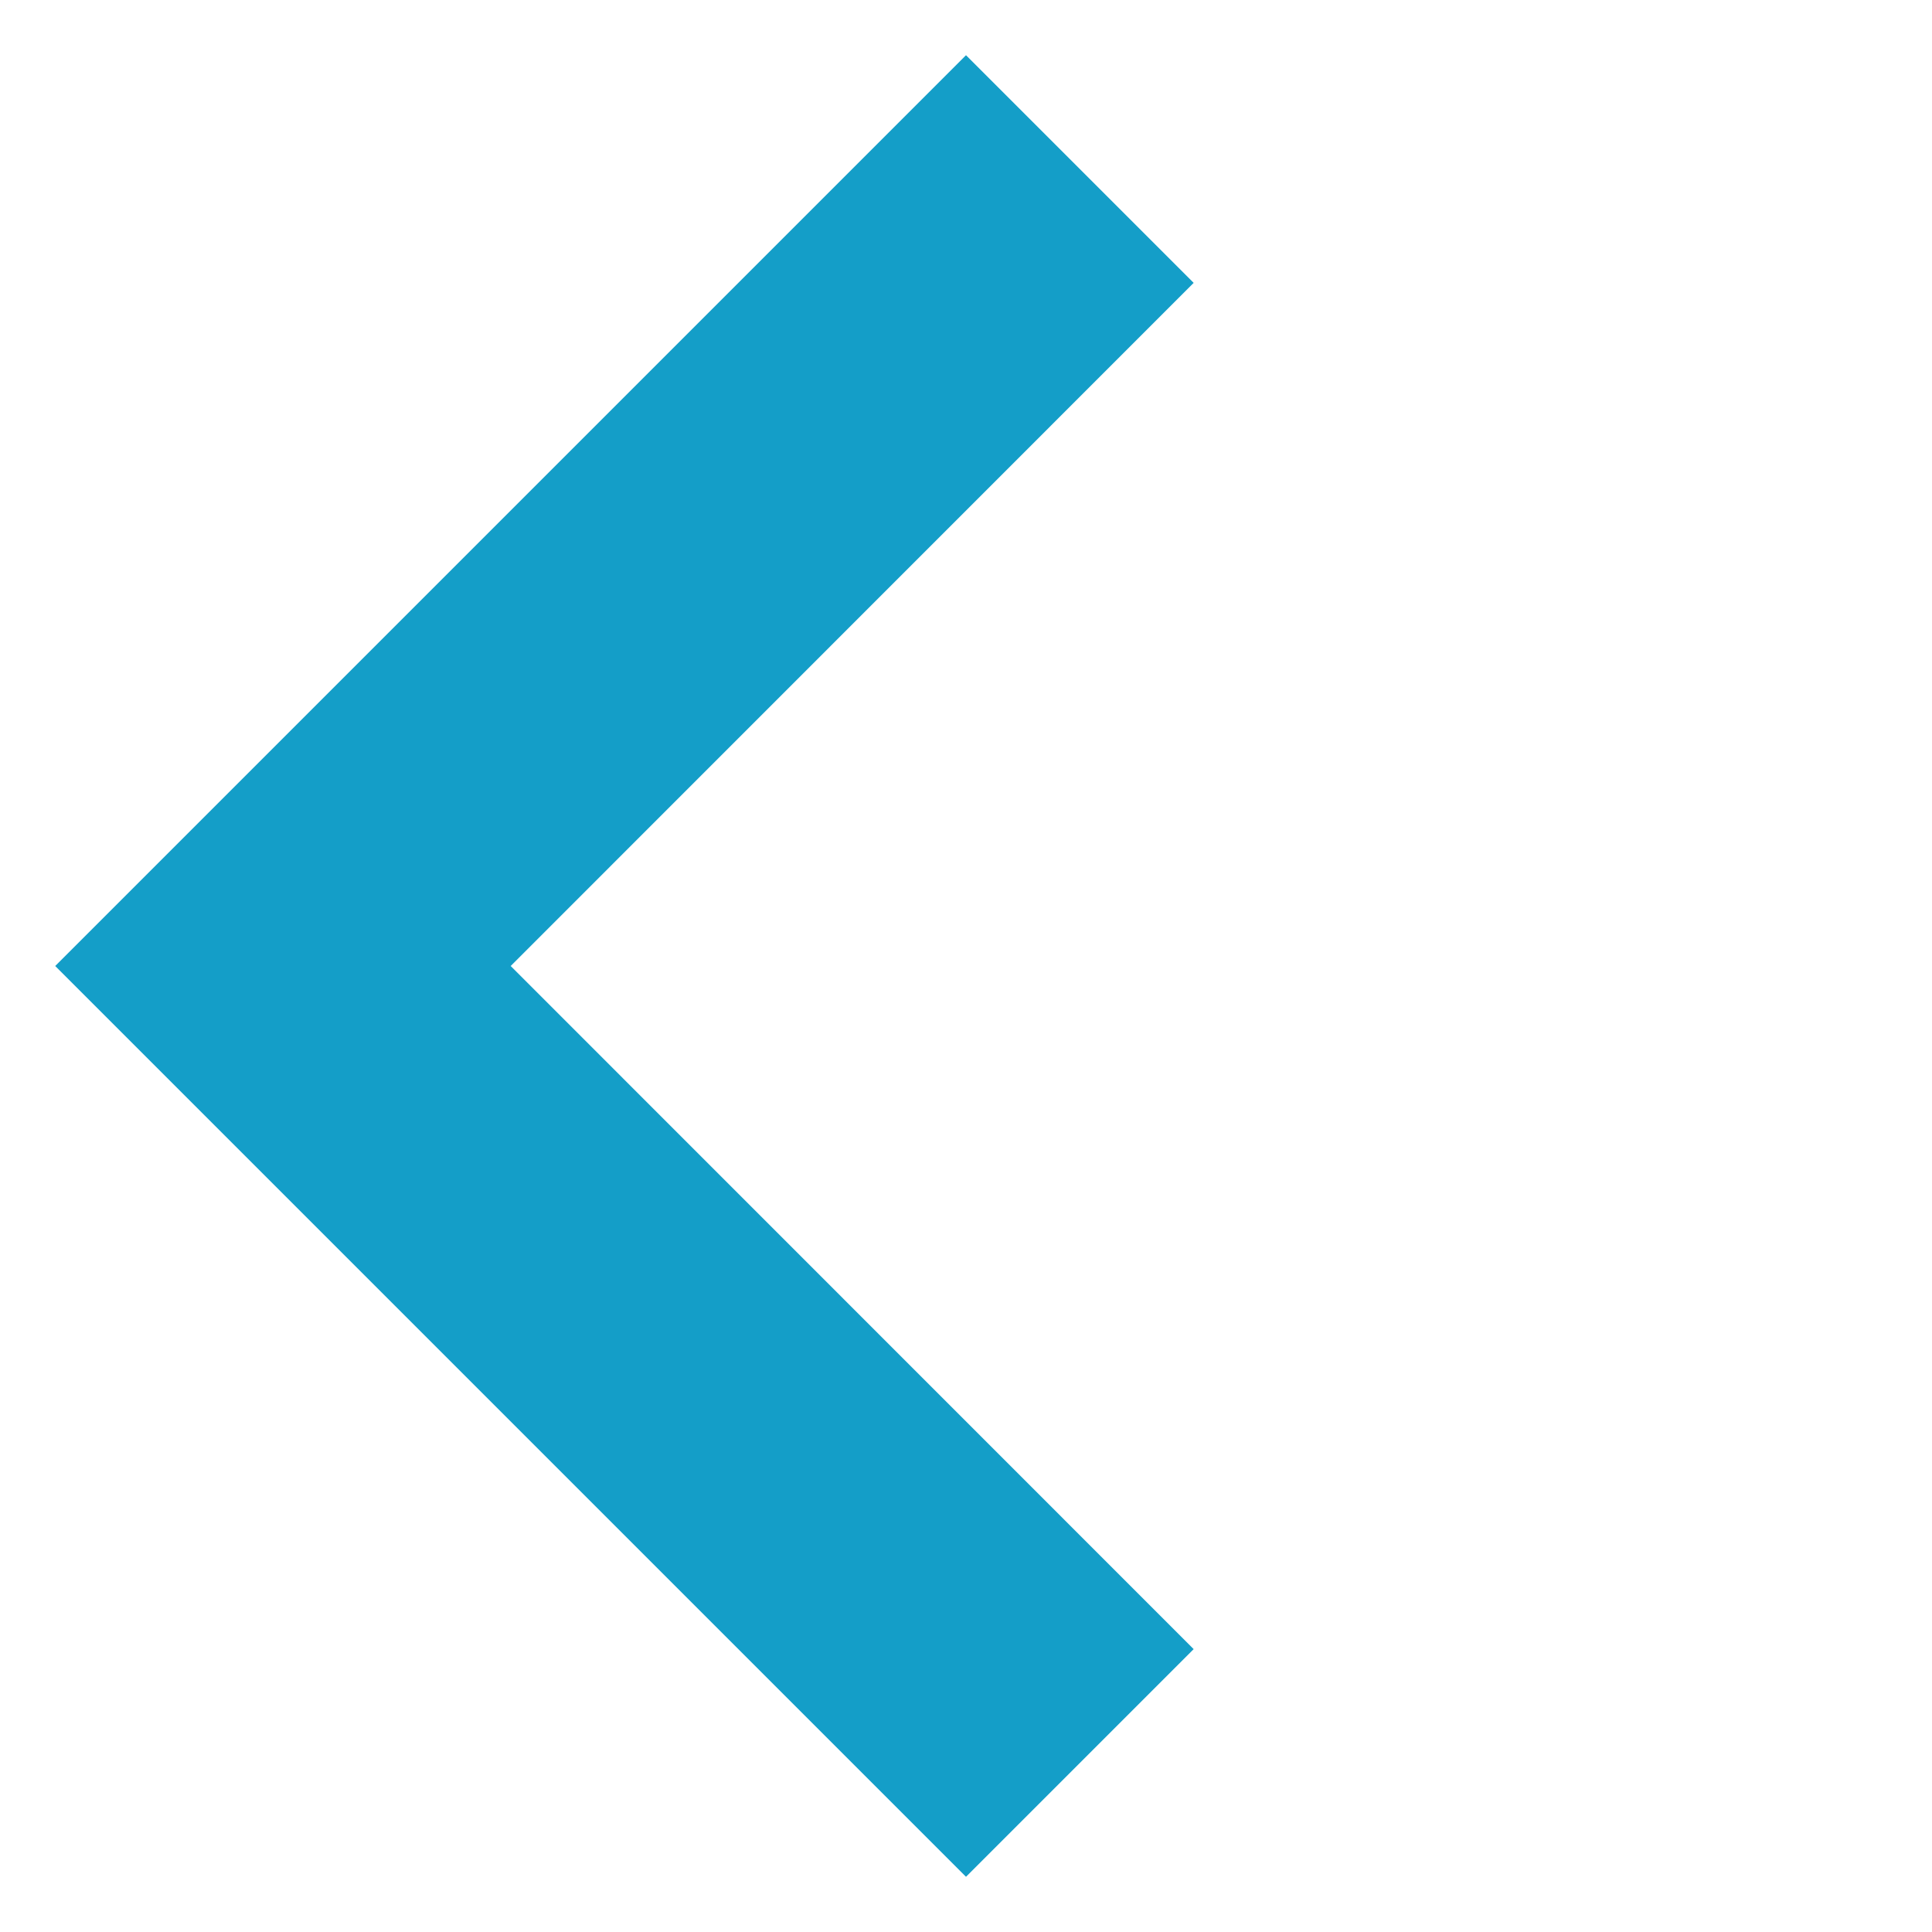
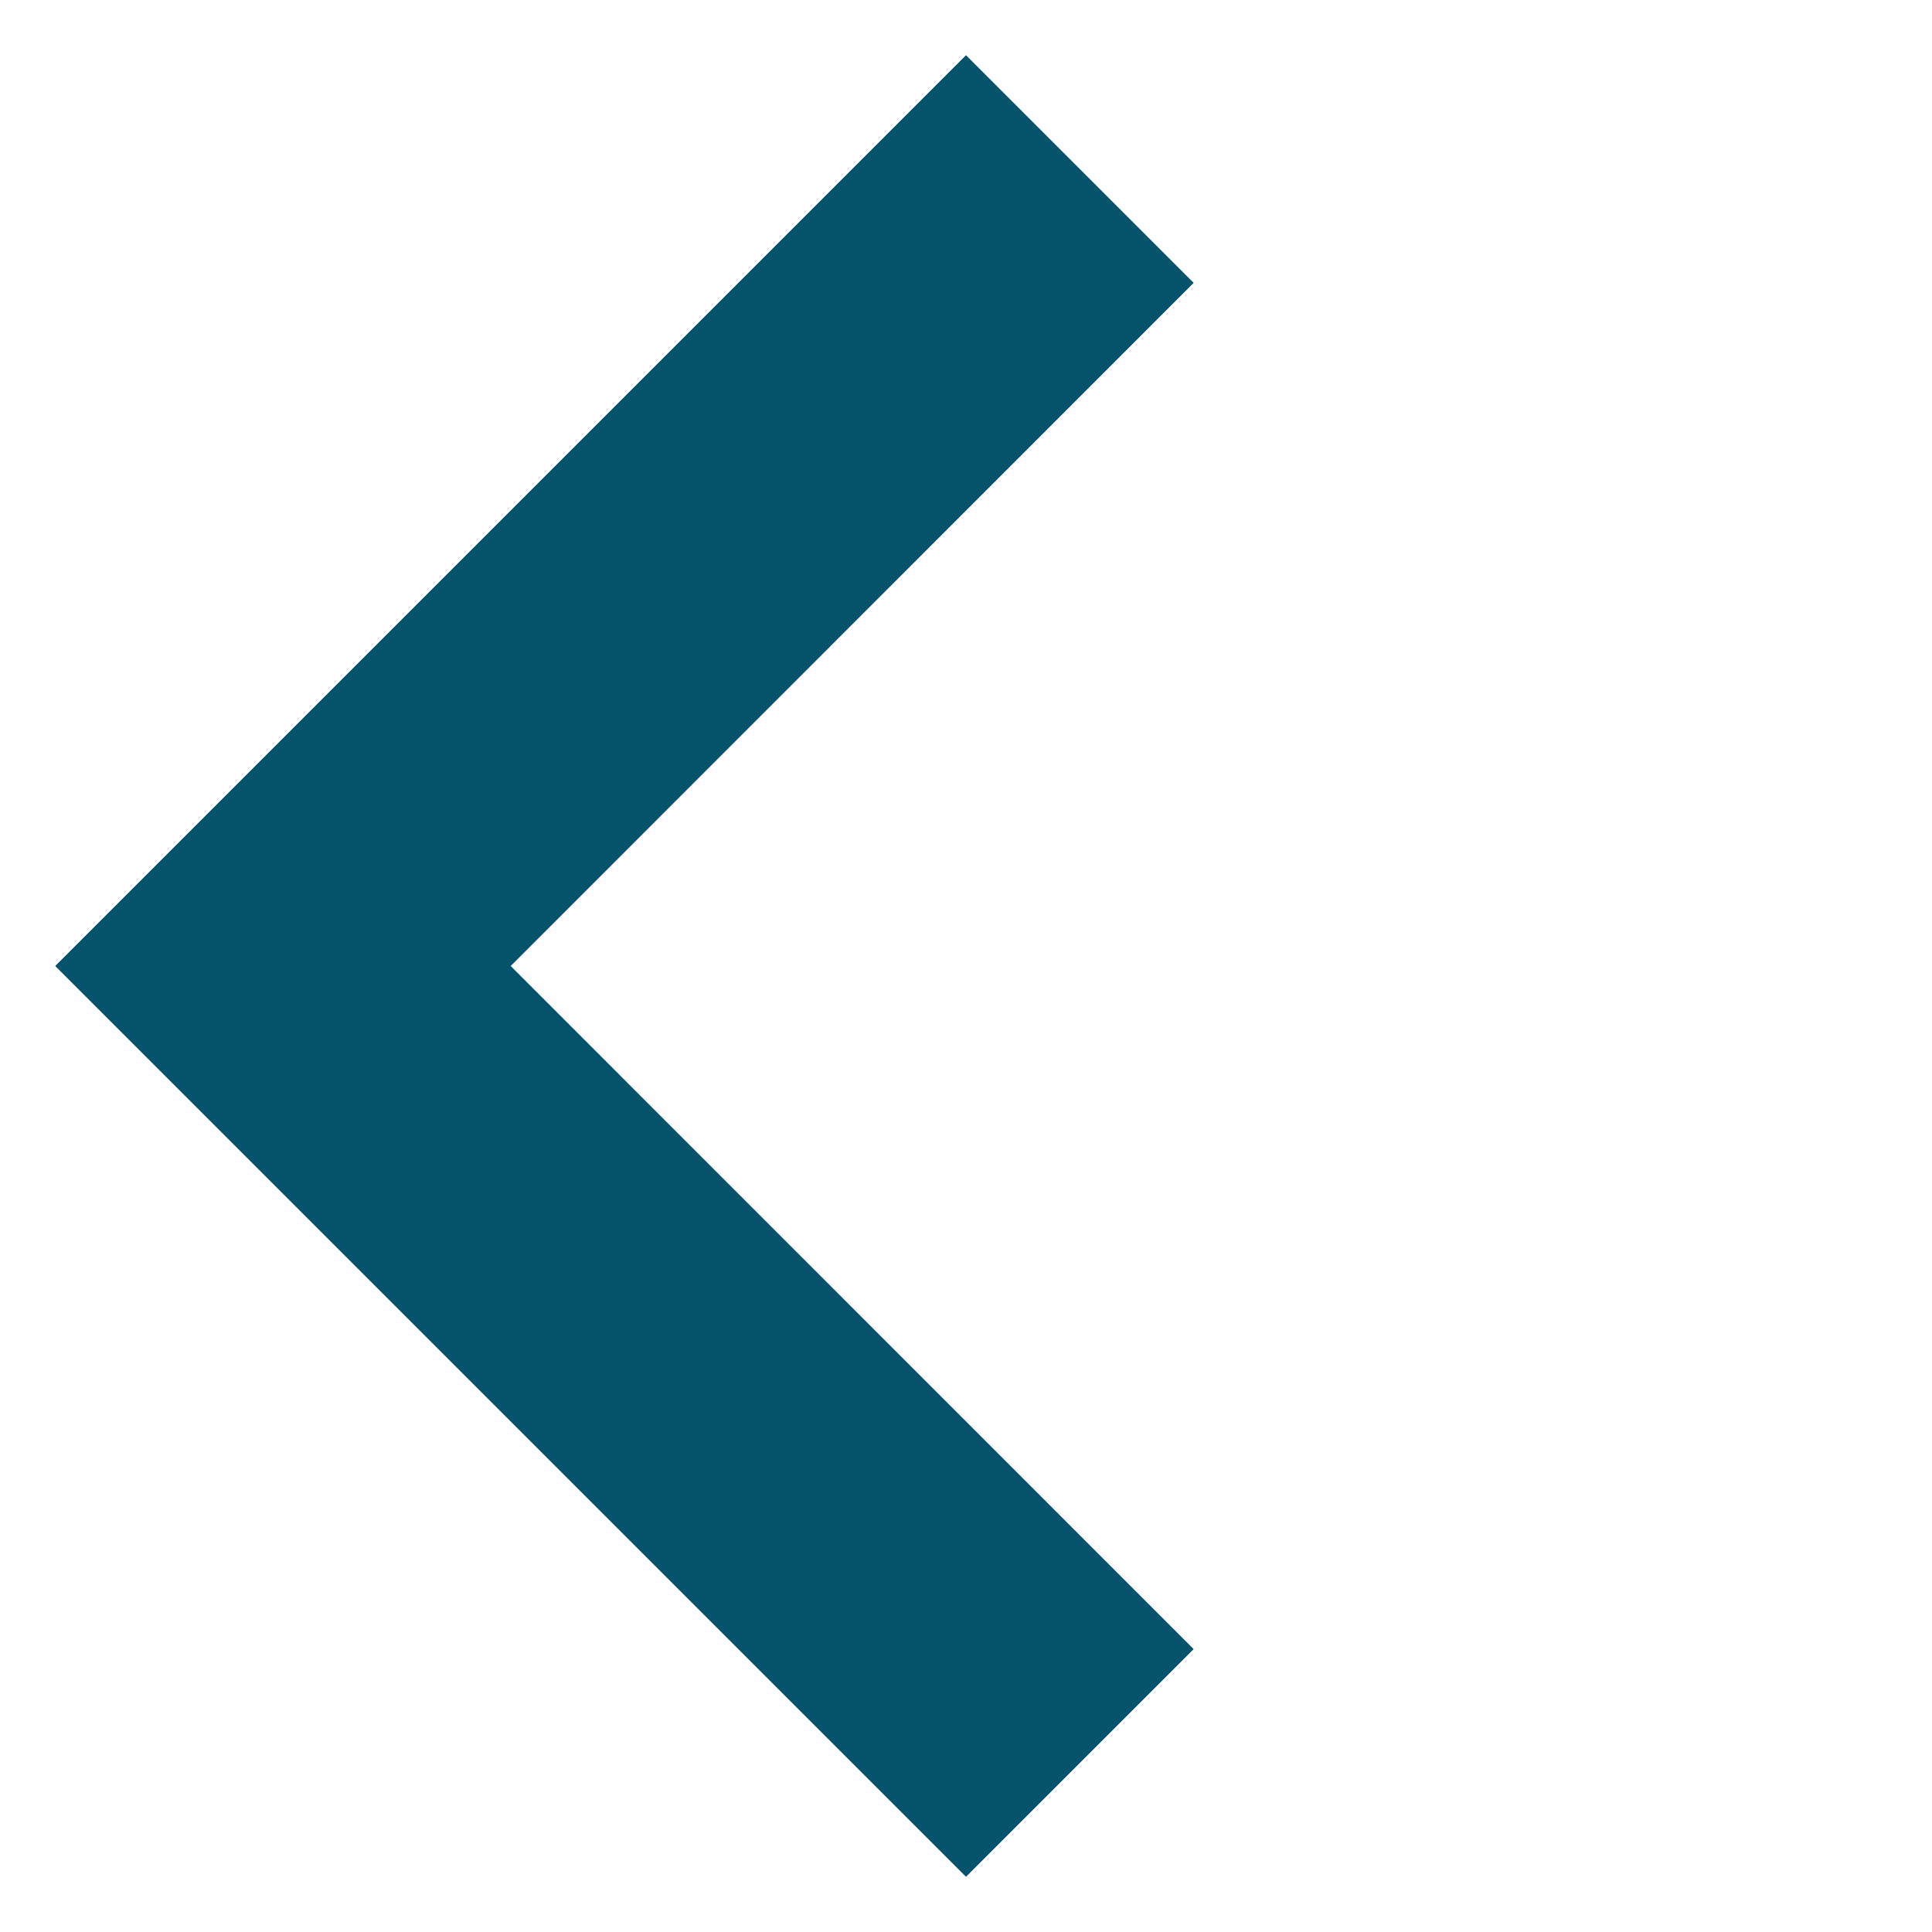
<svg xmlns="http://www.w3.org/2000/svg" width="12" height="12" viewBox="0 0 12 12" fill="none">
-   <path fill-rule="evenodd" clip-rule="evenodd" d="M6 11.657L7.414 10.243L3.172 6L7.414 1.757L6 0.343L1.757 4.586L0.343 6L1.757 7.414L6 11.657Z" fill="hsla(194, 82%, 43%, 1)" />
+   <path fill-rule="evenodd" clip-rule="evenodd" d="M6 11.657L7.414 10.243L3.172 6L7.414 1.757L6 0.343L1.757 4.586L0.343 6L1.757 7.414L6 11.657Z" fill="hsla(195, 91%, 22%, 1)" />
</svg>
